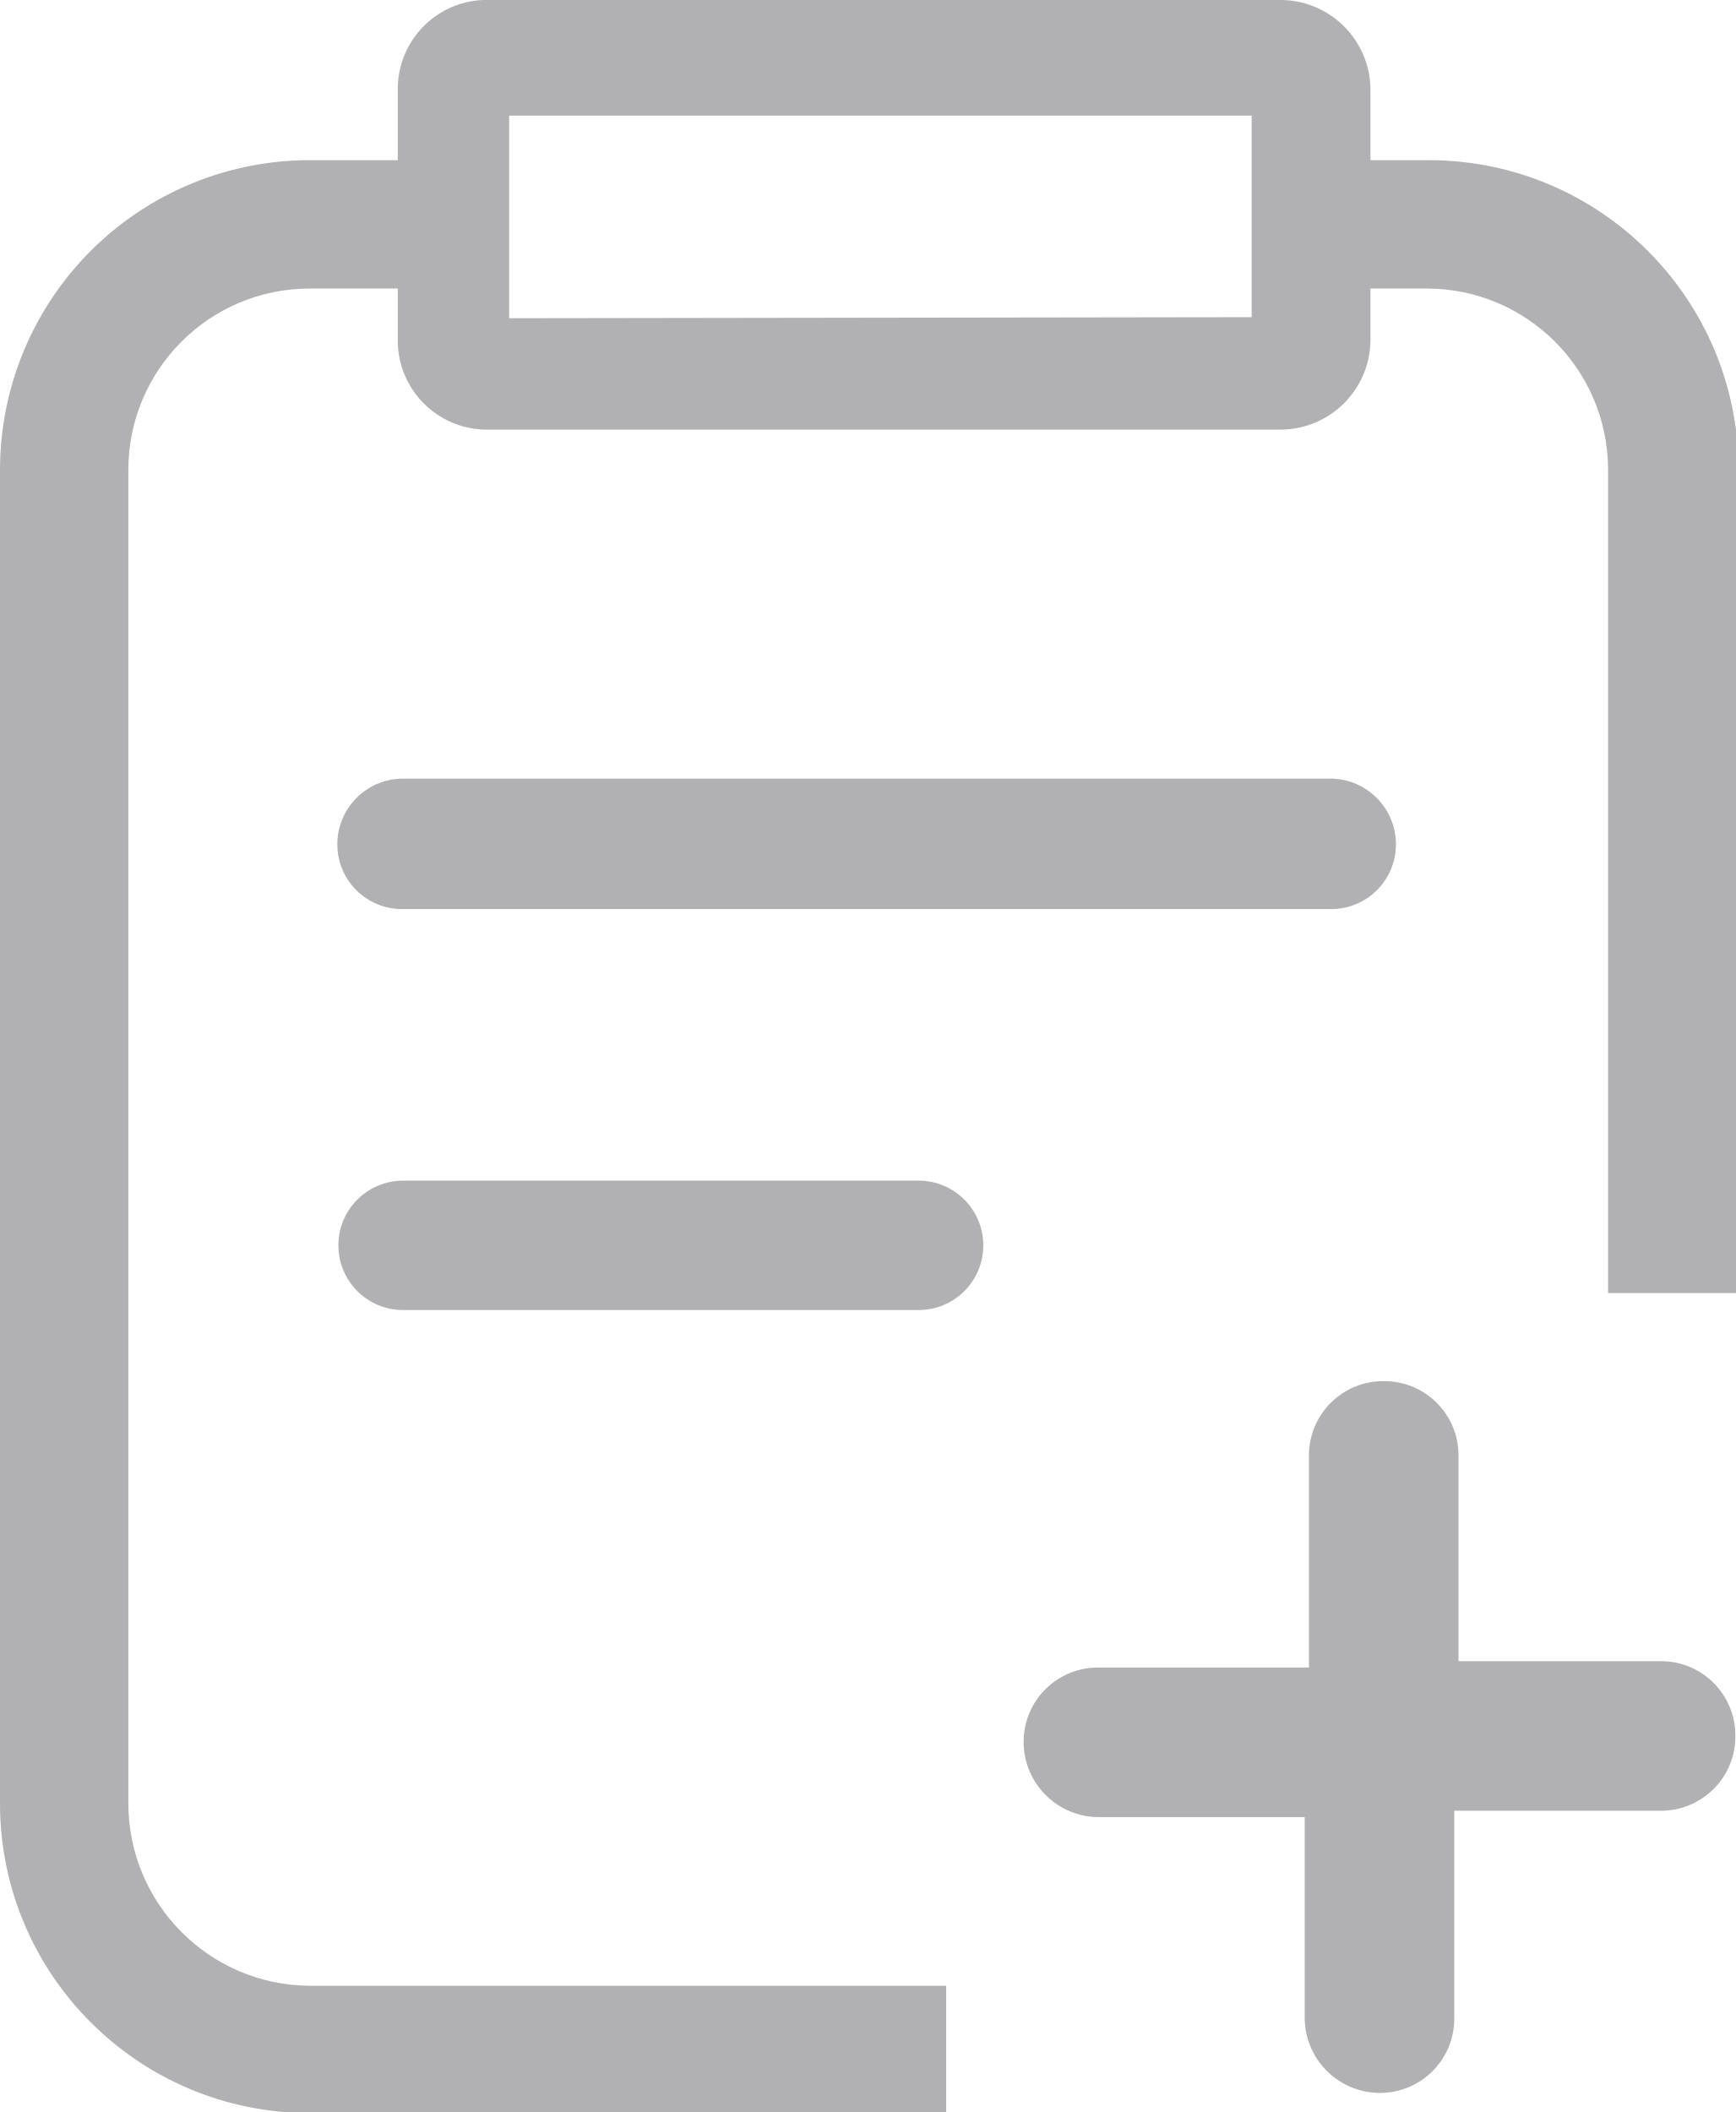
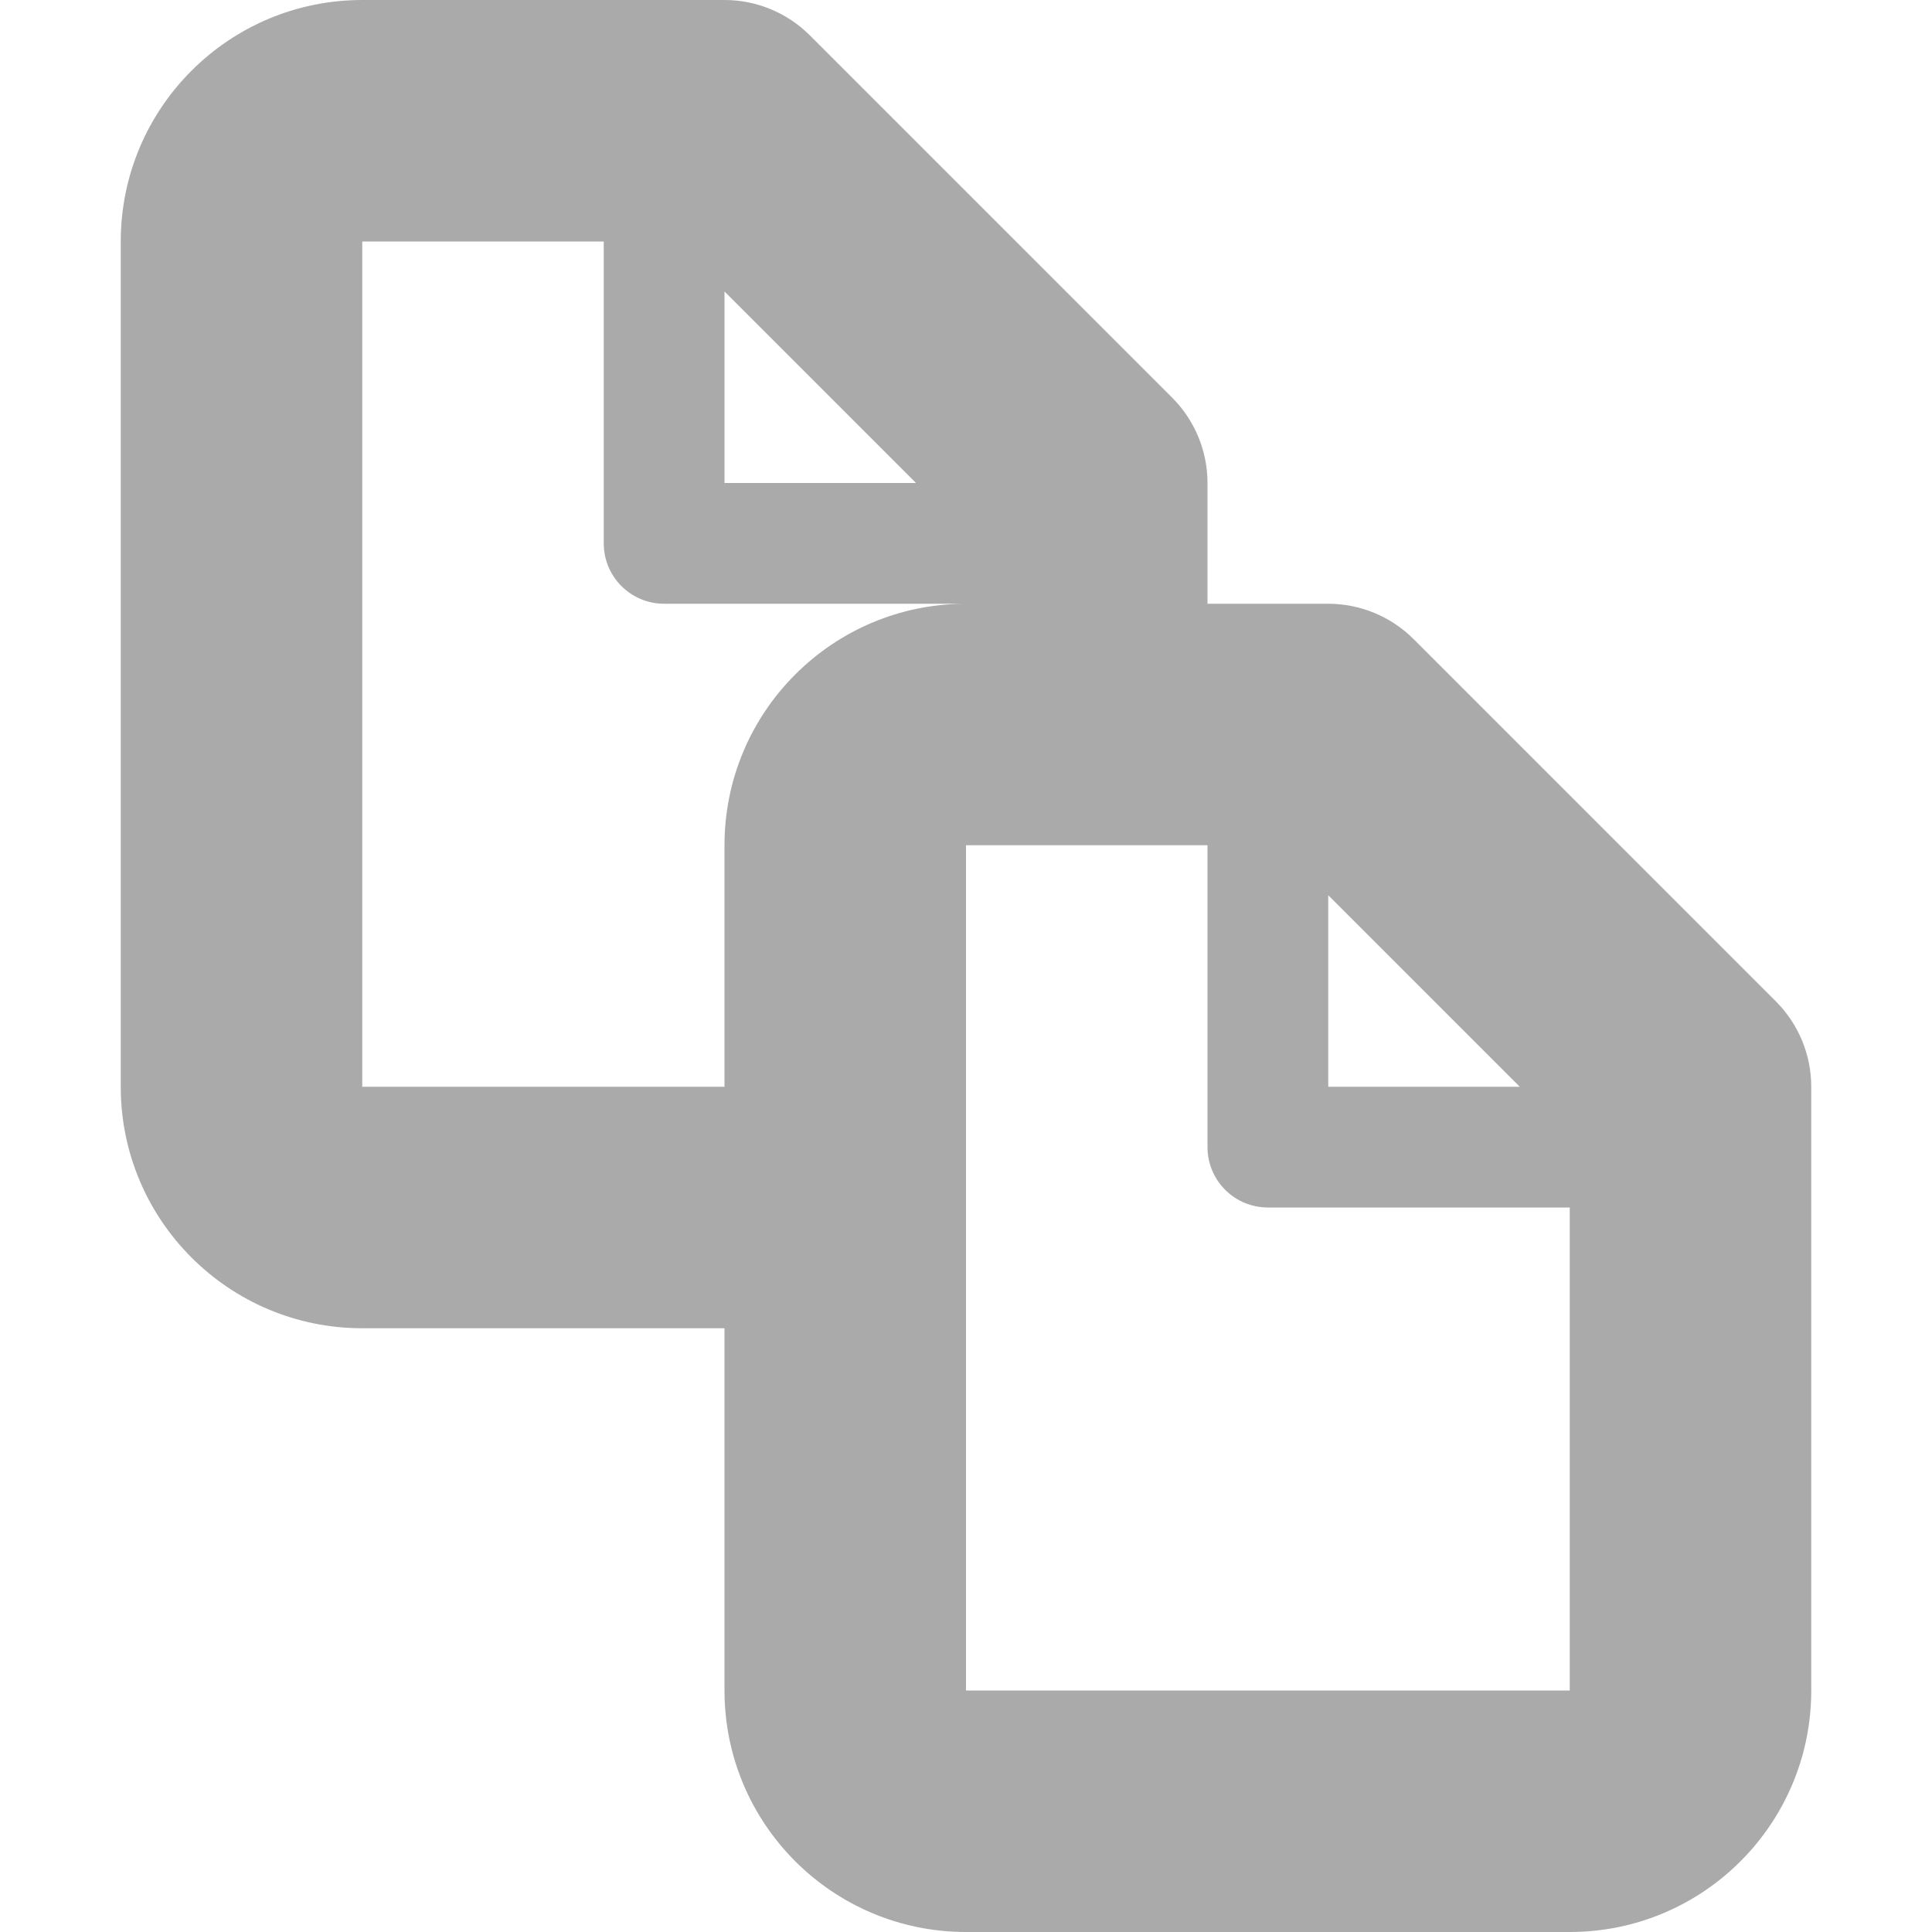
- <svg xmlns="http://www.w3.org/2000/svg" id="f15a9544-4d85-4101-96a6-13747b3449ea" data-name="Layer 1" viewBox="0 0 16.36 19.91">
-   <path d="M4.05,7.62a.62.62,0,0,0-.62.62.61.61,0,0,0,.62.61H12.8a.61.61,0,0,0,.61-.61.62.62,0,0,0-.61-.62Z" transform="translate(-0.25 -0.28)" fill="#b1b1b3" />
-   <path d="M8.91,11.41H4.05a.61.61,0,1,0,0,1.22H8.91a.61.61,0,0,0,0-1.22Z" transform="translate(-0.25 -0.28)" fill="#b1b1b3" />
-   <path d="M15.91,15.94H14V14a.7.7,0,0,0-.7-.7.7.7,0,0,0-.71.7V16H10.61a.7.7,0,0,0-.71.7.71.71,0,0,0,.71.71h1.94V19.3a.71.71,0,0,0,.71.71.7.7,0,0,0,.7-.71V17.35h1.95a.7.7,0,0,0,.7-.71A.7.7,0,0,0,15.91,15.94Z" transform="translate(-0.25 -0.28)" fill="#b1b1b3" />
-   <path d="M1.46,17.28V4.71A1.71,1.71,0,0,1,3.17,3H4v.49a.84.84,0,0,0,.83.84h7.5a.85.85,0,0,0,.84-.84V3h.53a1.71,1.71,0,0,1,1.71,1.69v7.78h1.23V4.71a2.92,2.92,0,0,0-2.92-2.92h-.55V1.12A.85.85,0,0,0,12.3.28H4.8A.84.84,0,0,0,4,1.12v.67h-.8A2.92,2.92,0,0,0,.25,4.71V17.28A2.92,2.92,0,0,0,3.17,20.2h6V19h-6A1.72,1.72,0,0,1,1.46,17.28Zm3.59-14V1.37h7v1.9Z" transform="translate(-0.25 -0.28)" fill="#b1b1b3" />
+ <svg xmlns="http://www.w3.org/2000/svg" width="16" height="16" viewBox="0 0 16 16">
+   <path fill="rgba(12, 12, 13, .35)" d="M14.707 8.293l-3-3A1 1 0 0 0 11 5h-1V4a1 1 0 0 0-.293-.707l-3-3A1 1 0 0 0 6 0H3a2 2 0 0 0-2 2v7a2 2 0 0 0 2 2h3v3a2 2 0 0 0 2 2h5a2 2 0 0 0 2-2V9a1 1 0 0 0-.293-.707zM12.586 9H11V7.414zm-5-5H6V2.414zM6 7v2H3V2h2v2.5a.5.5 0 0 0 .5.5H8a2 2 0 0 0-2 2zm2 7V7h2v2.5a.5.5 0 0 0 .5.5H13v4z" />
</svg>
